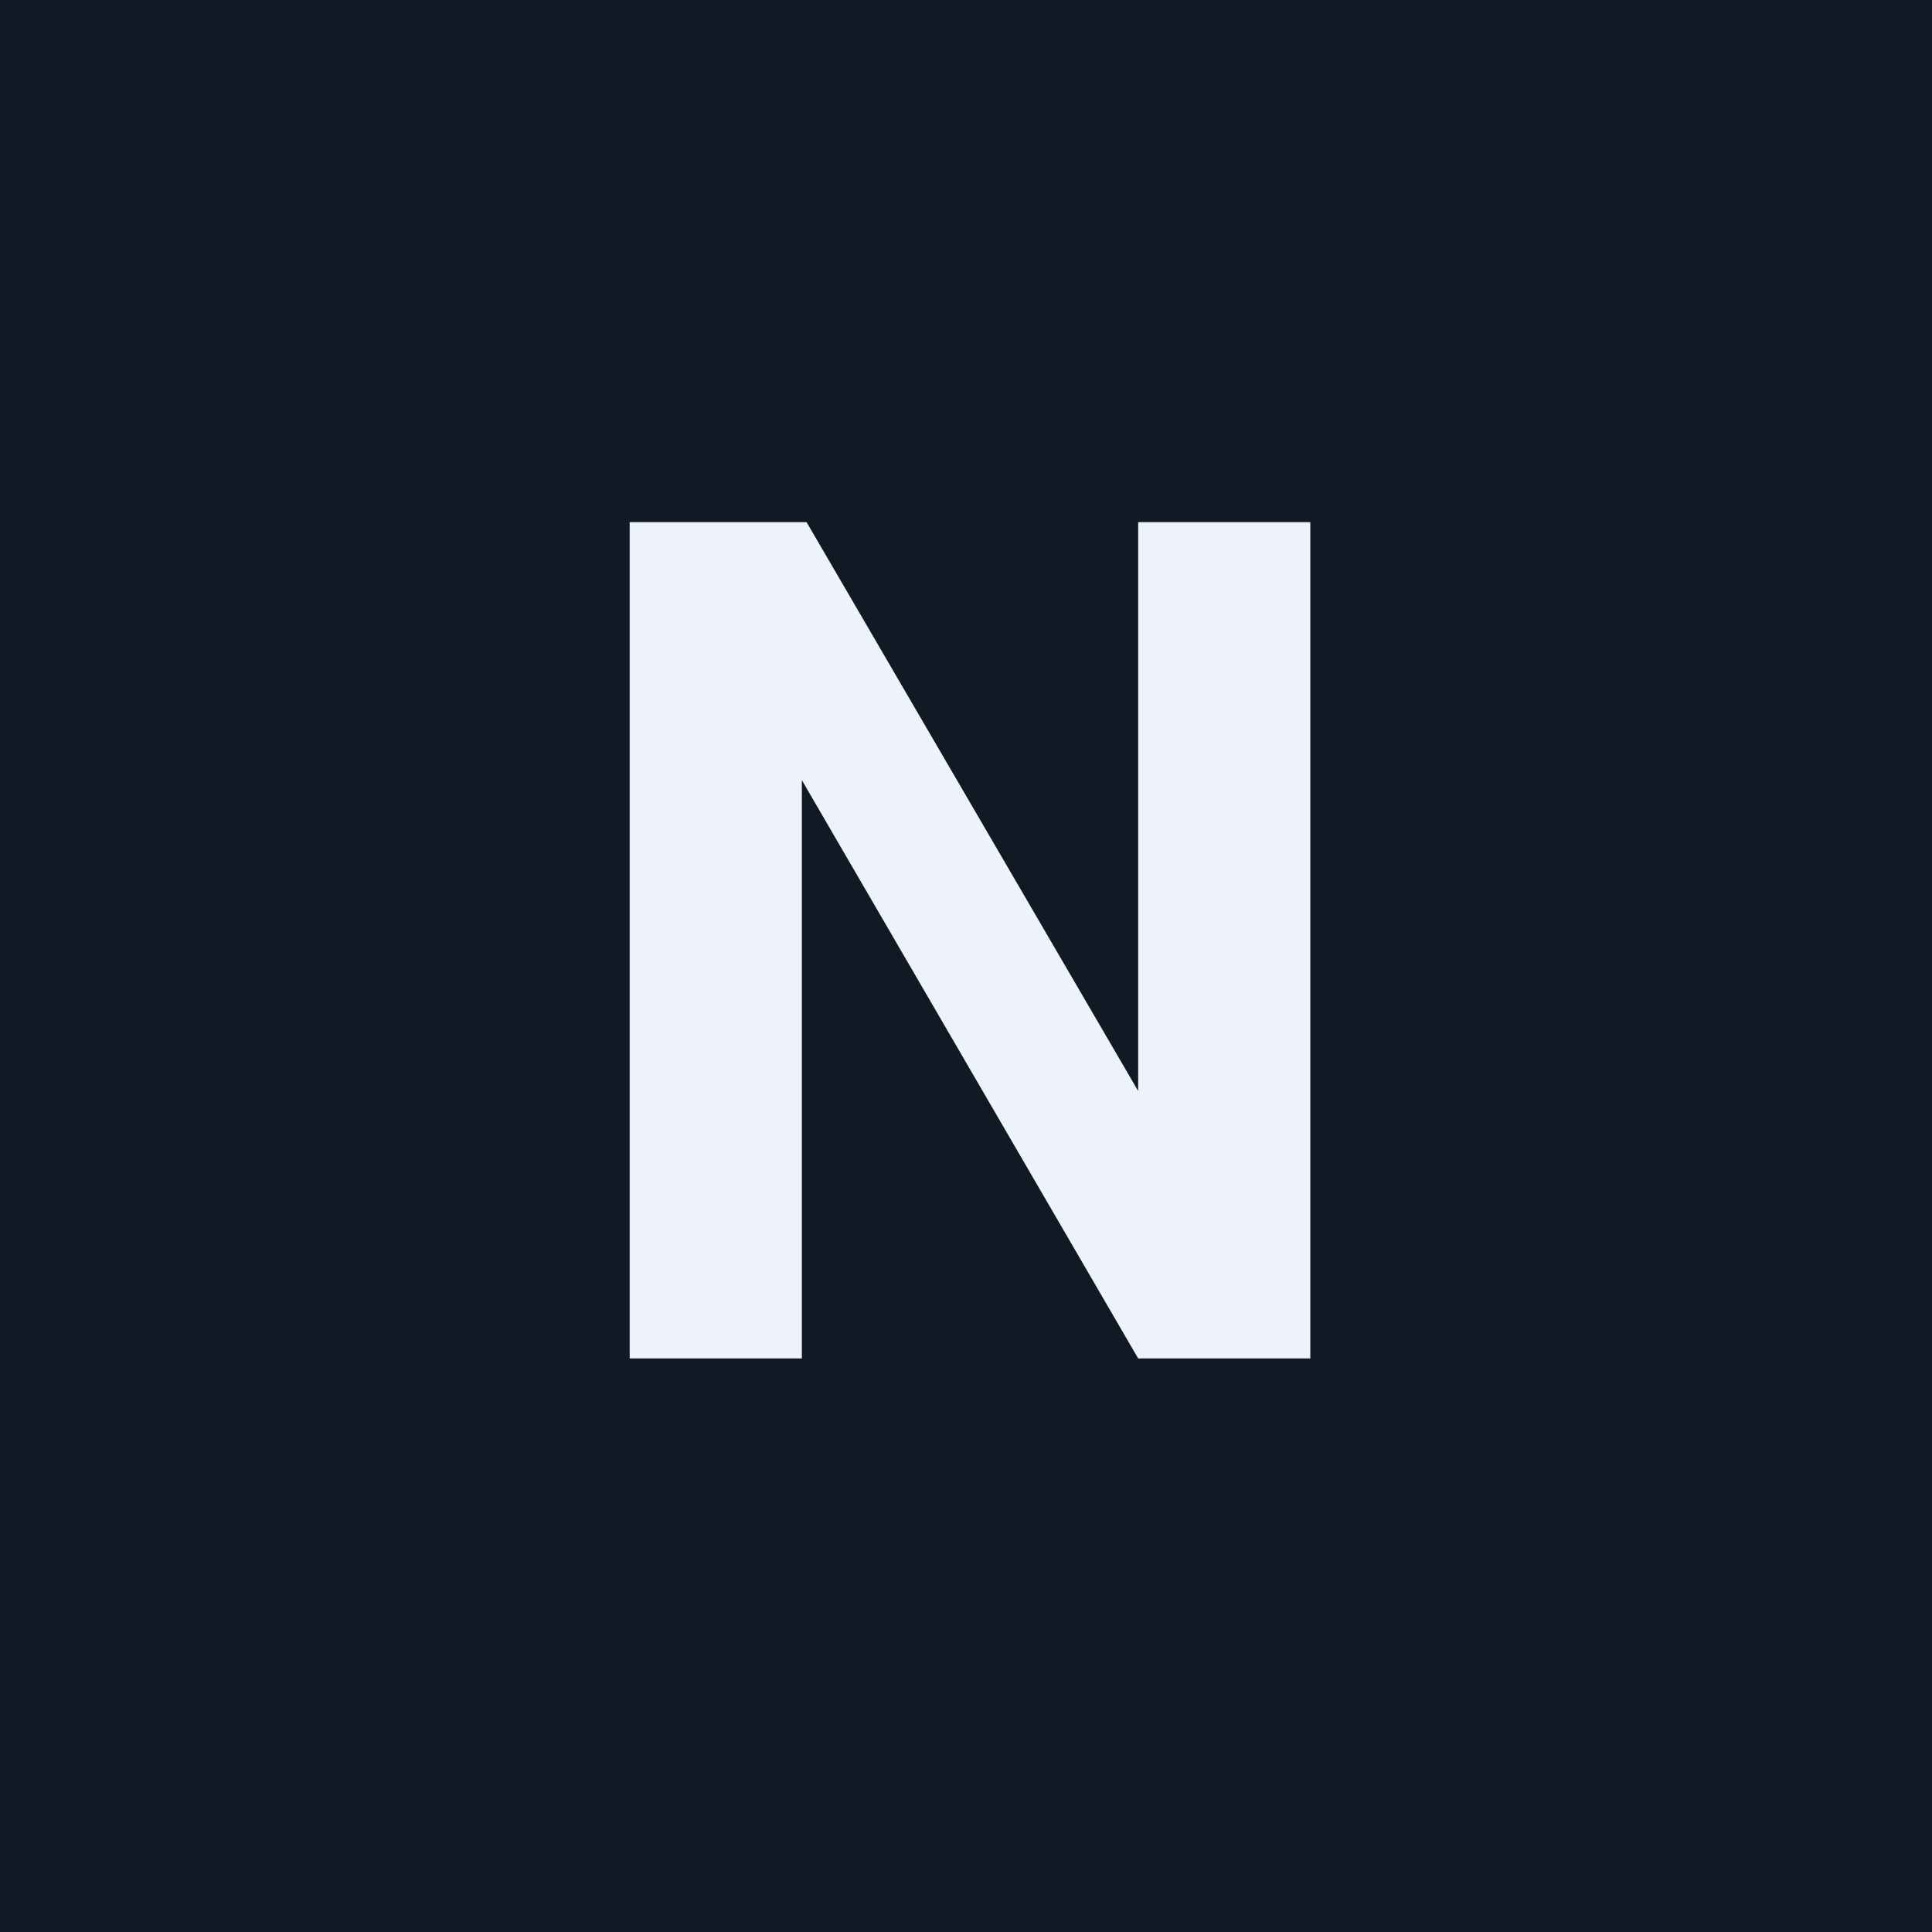
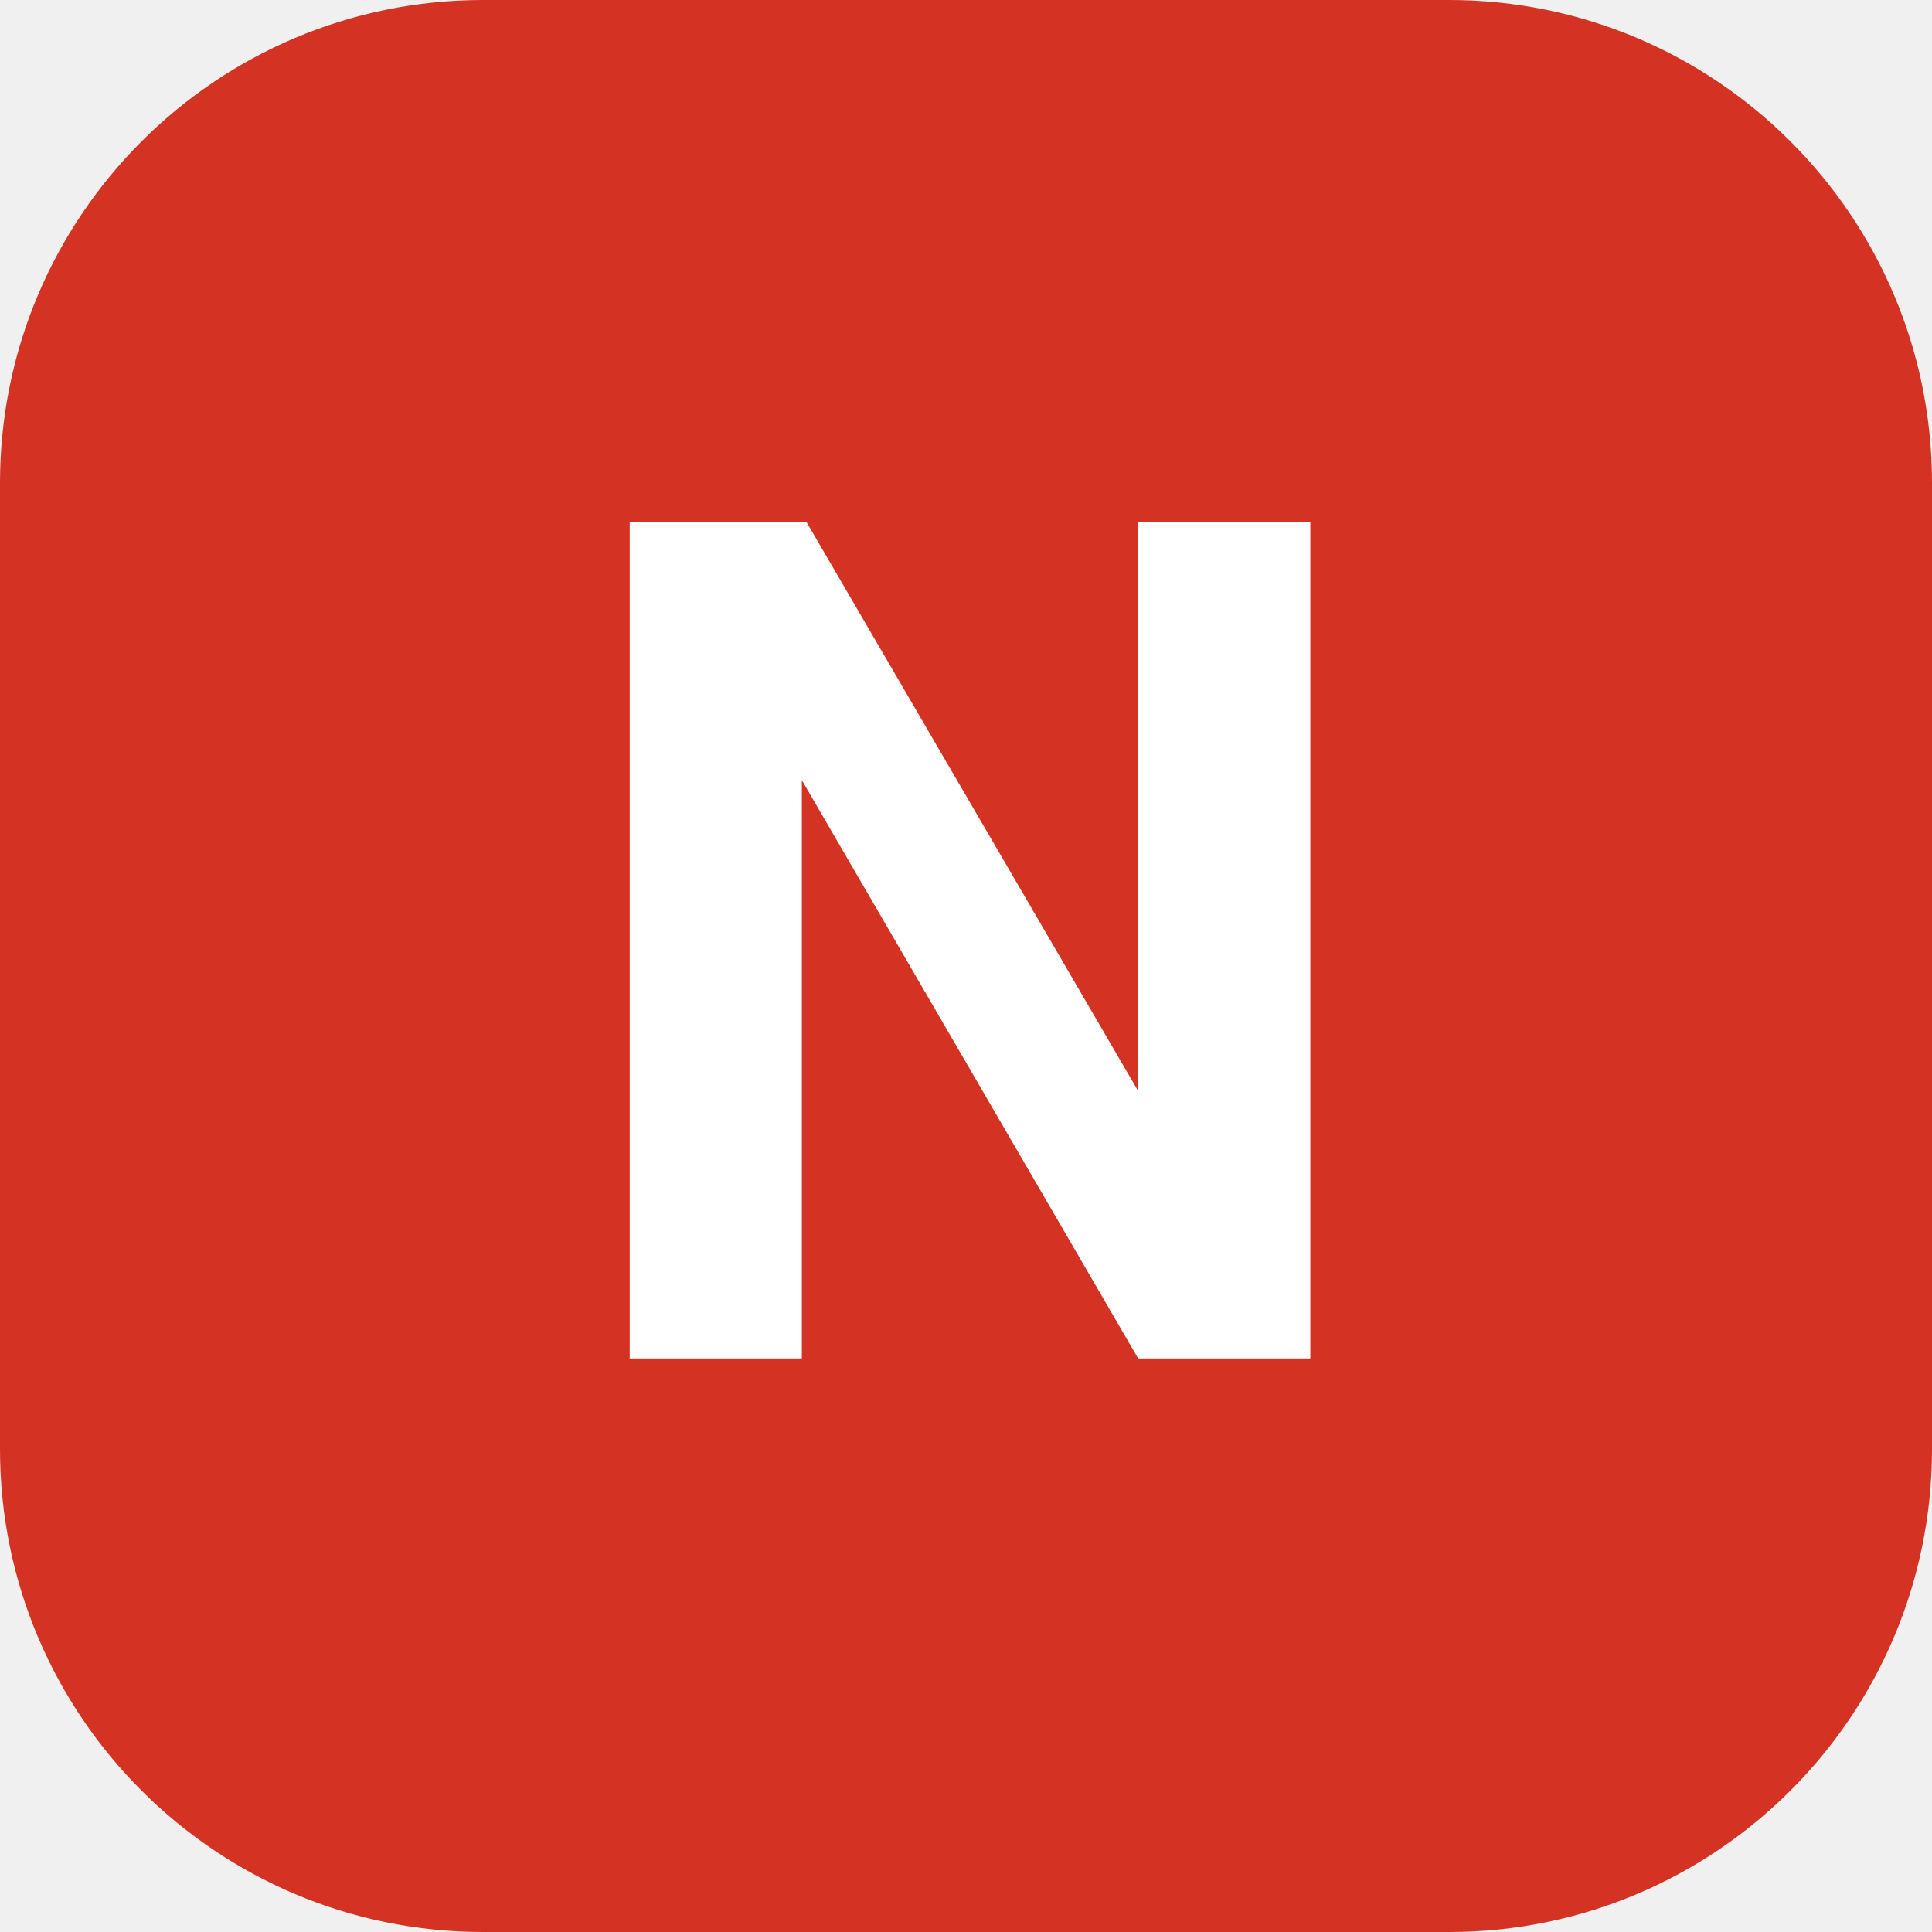
<svg xmlns="http://www.w3.org/2000/svg" viewBox="0 0 64 64" role="img" aria-label="NECTA">
-   <rect width="64" height="64" fill="#101a24" />
-   <text x="32" y="45" font-family="Archivo, Helvetica, Arial, sans-serif" font-size="38" font-weight="800" letter-spacing="-2" text-anchor="middle" fill="#edf3f8">N</text>
+   <rect width="64" height="64" rx="16" fill="#d43222" />
+   <text x="32" y="45" font-family="Syne, Archivo, Helvetica, Arial, sans-serif" font-size="38" font-weight="800" letter-spacing="-2" text-anchor="middle" fill="#ffffff">N</text>
</svg>
